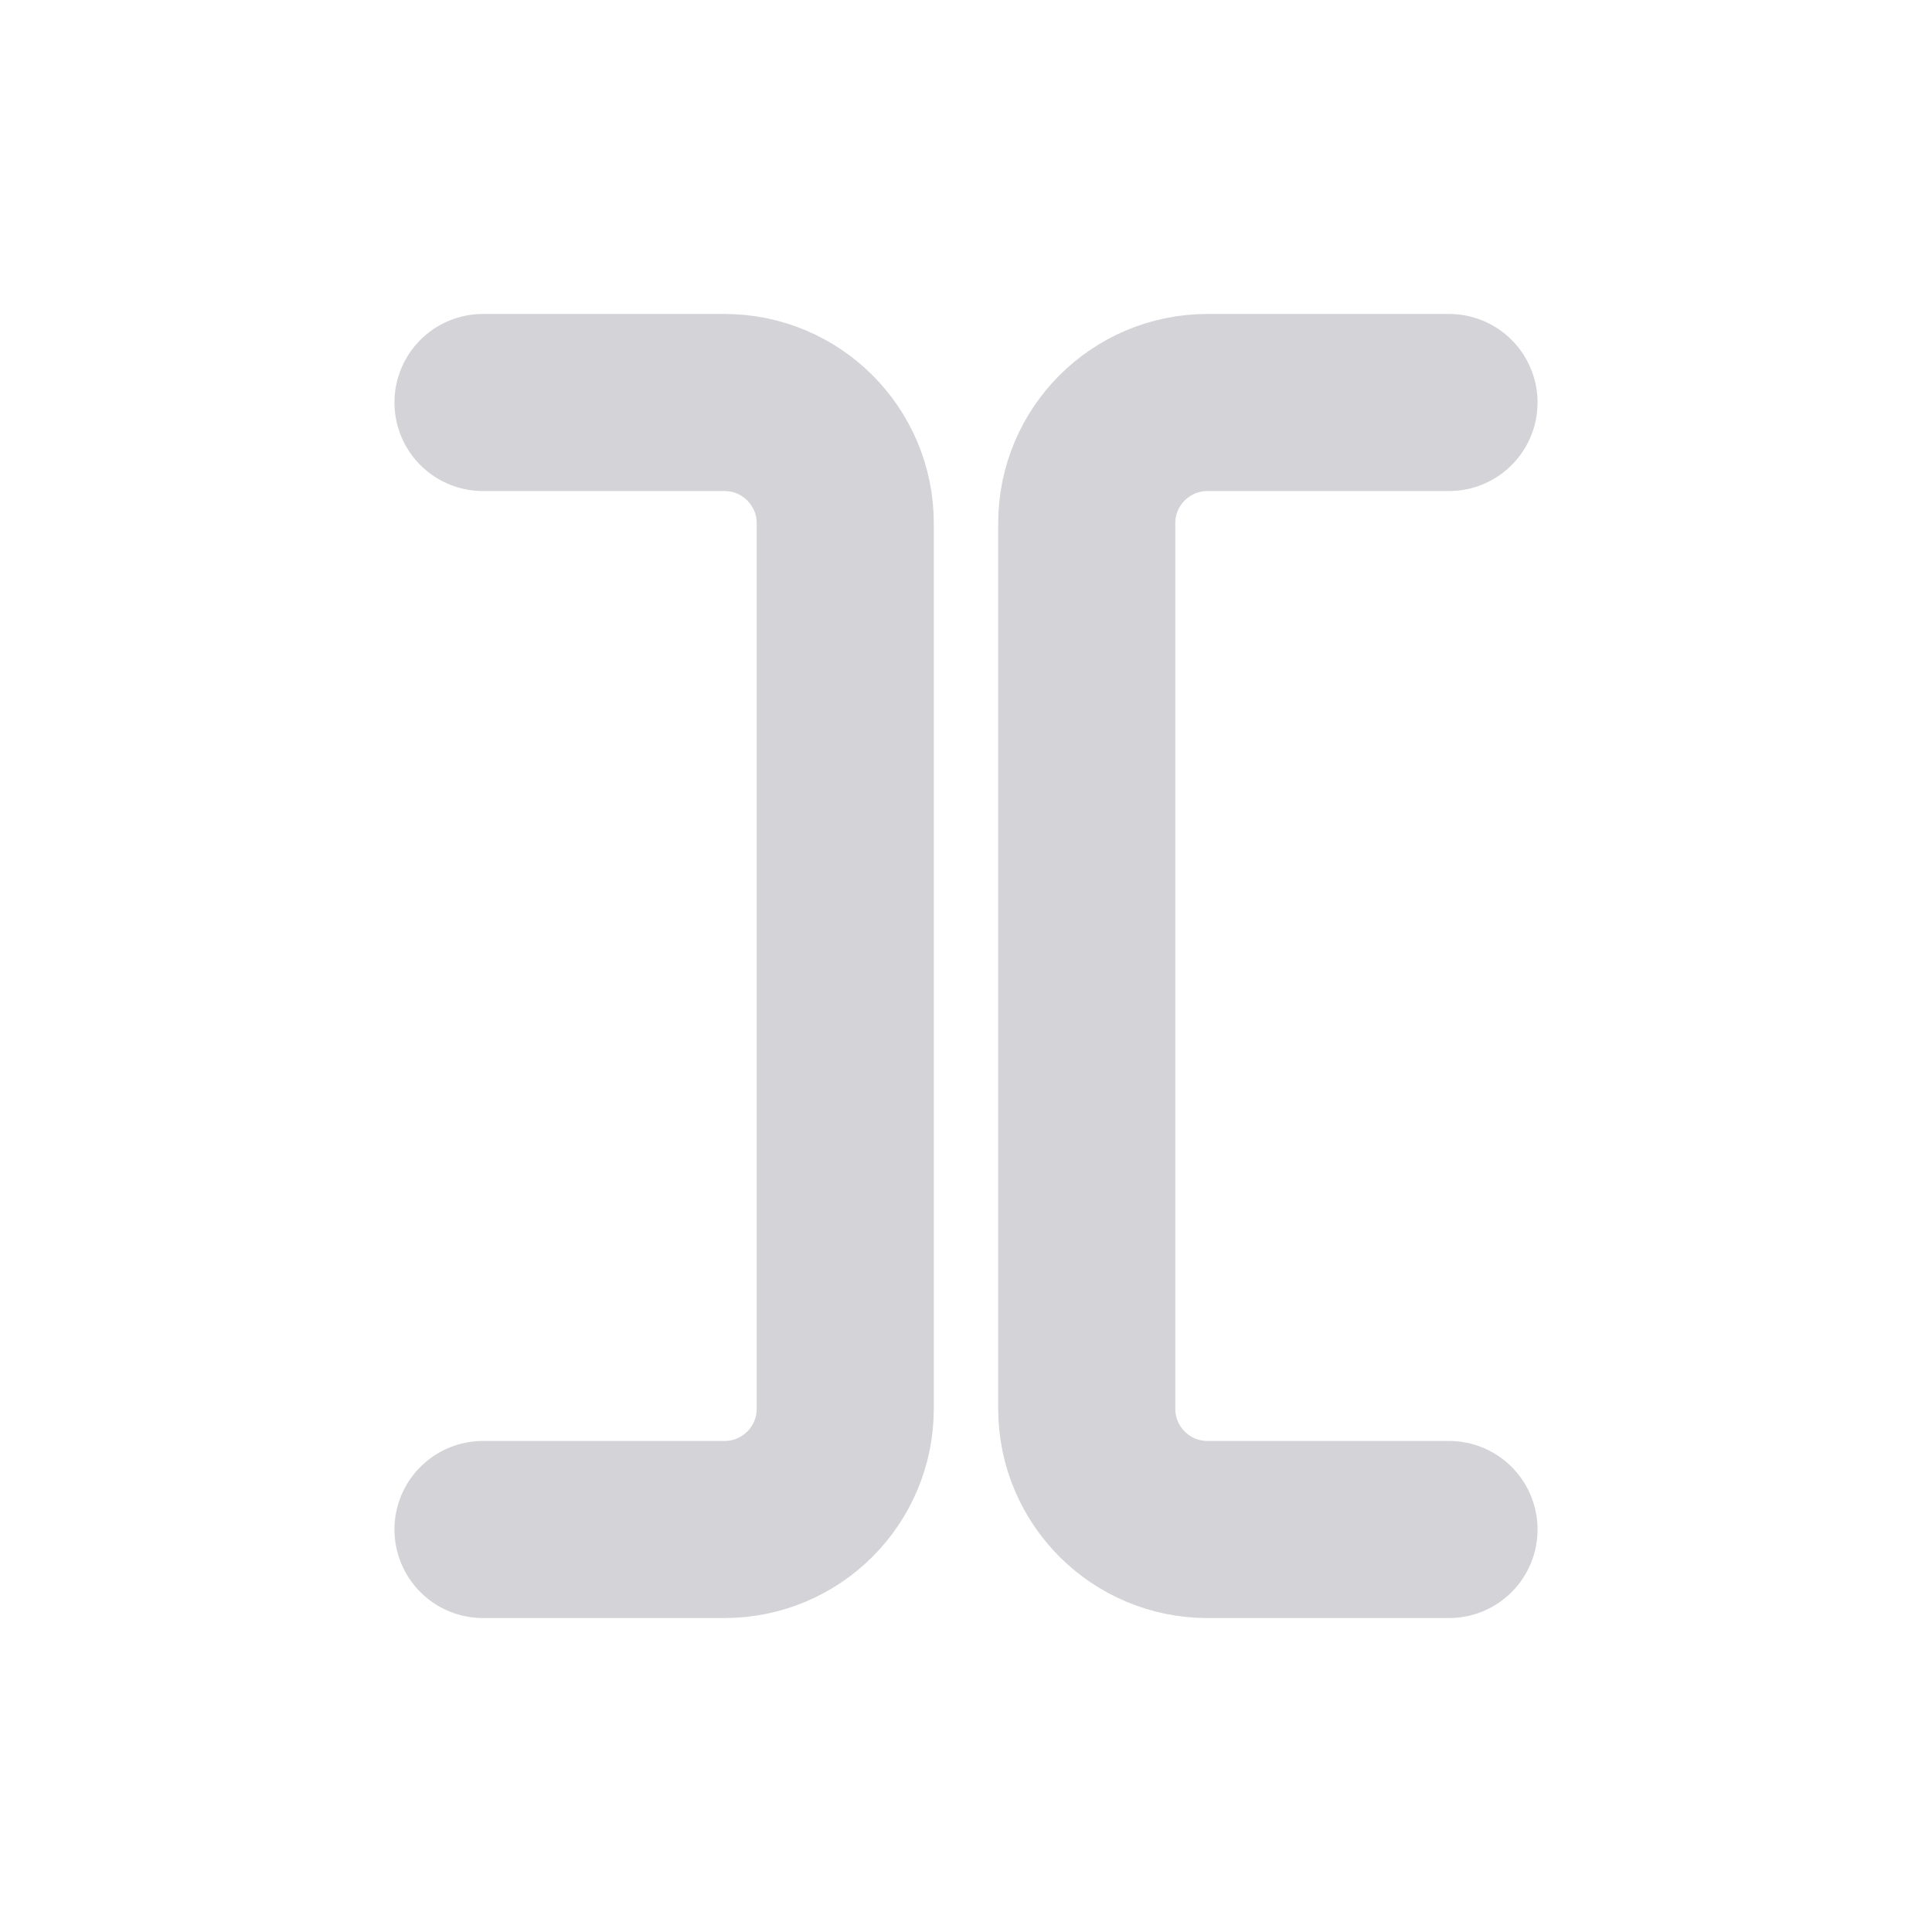
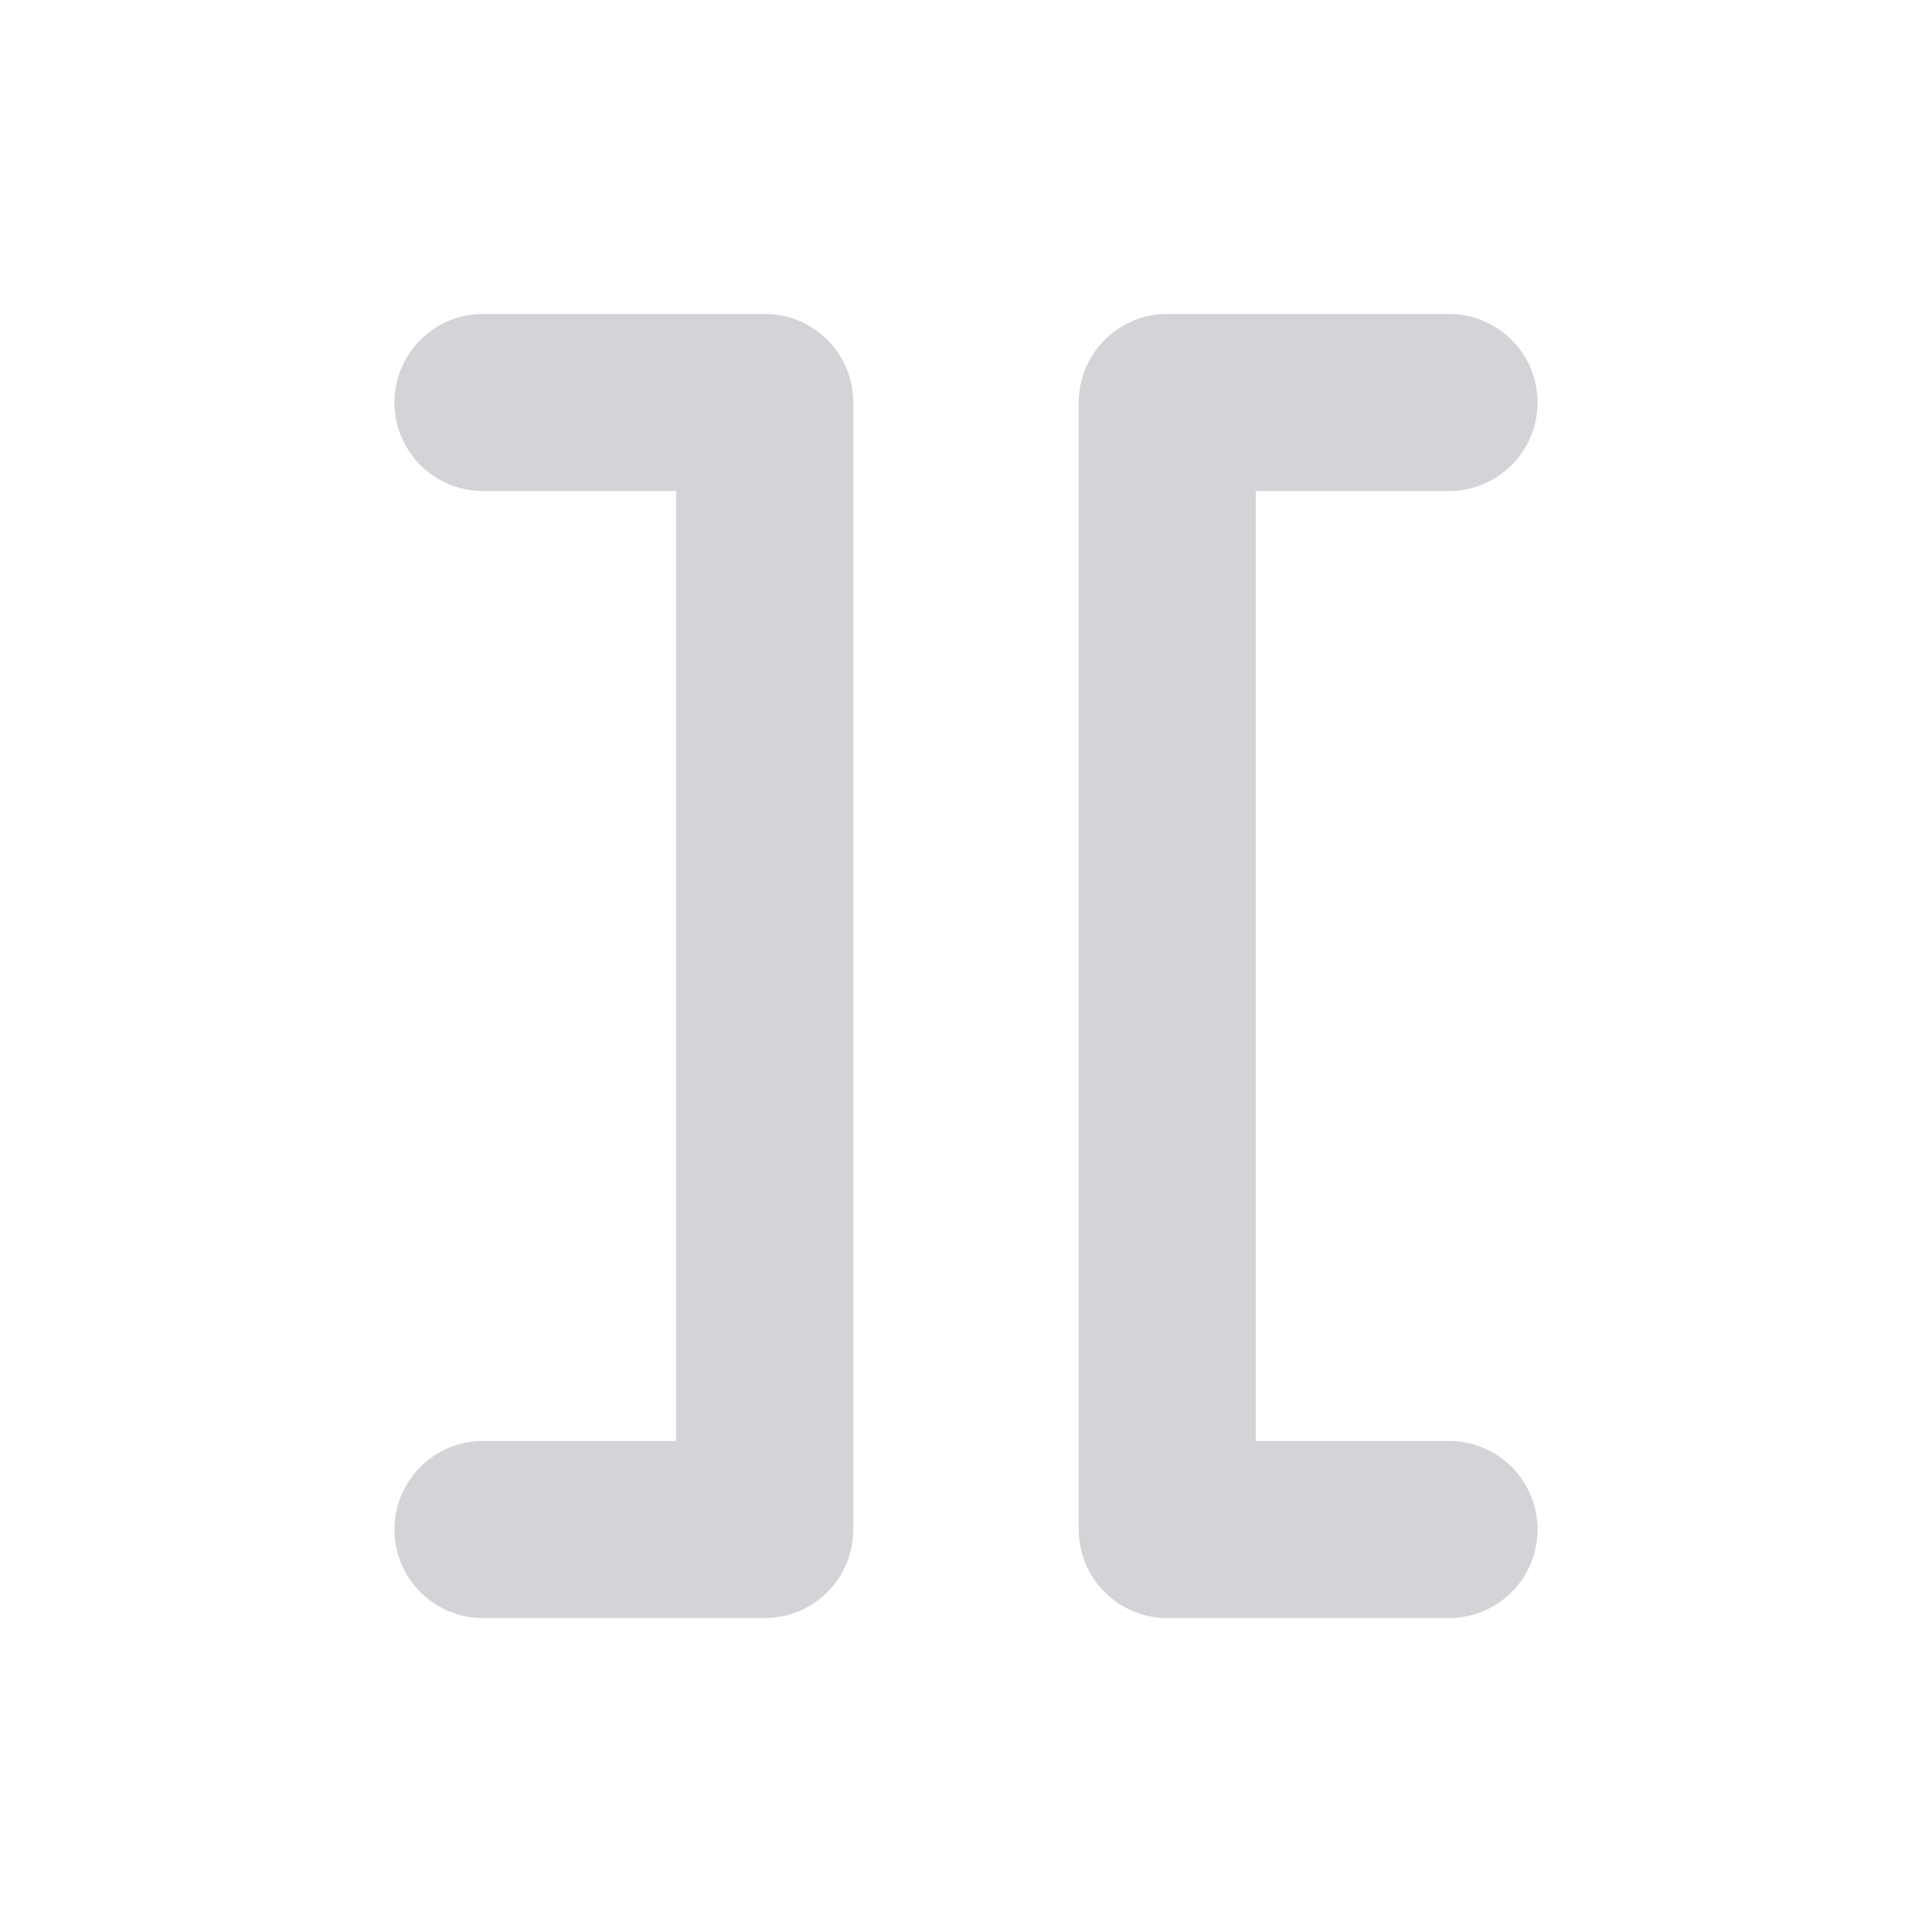
<svg xmlns="http://www.w3.org/2000/svg" width="24" height="24" viewBox="0 0 24 24" fill="none" stroke="#d4d4d8" stroke-width="2.2" stroke-linecap="round" stroke-linejoin="round">
-   <path d="M6 5h3a1.5 1.5 0 0 1 1.5 1.5v11a1.5 1.5 0 0 1-1.5 1.5H6" />
-   <path d="M18 5h-3a1.5 1.5 0 0 0-1.5 1.5v11a1.5 1.5 0 0 0 1.5 1.5H18" />
+   <path d="M6 5h3.5v14H6" />
+   <path d="M18 5h-3.5v14H18" />
</svg>
